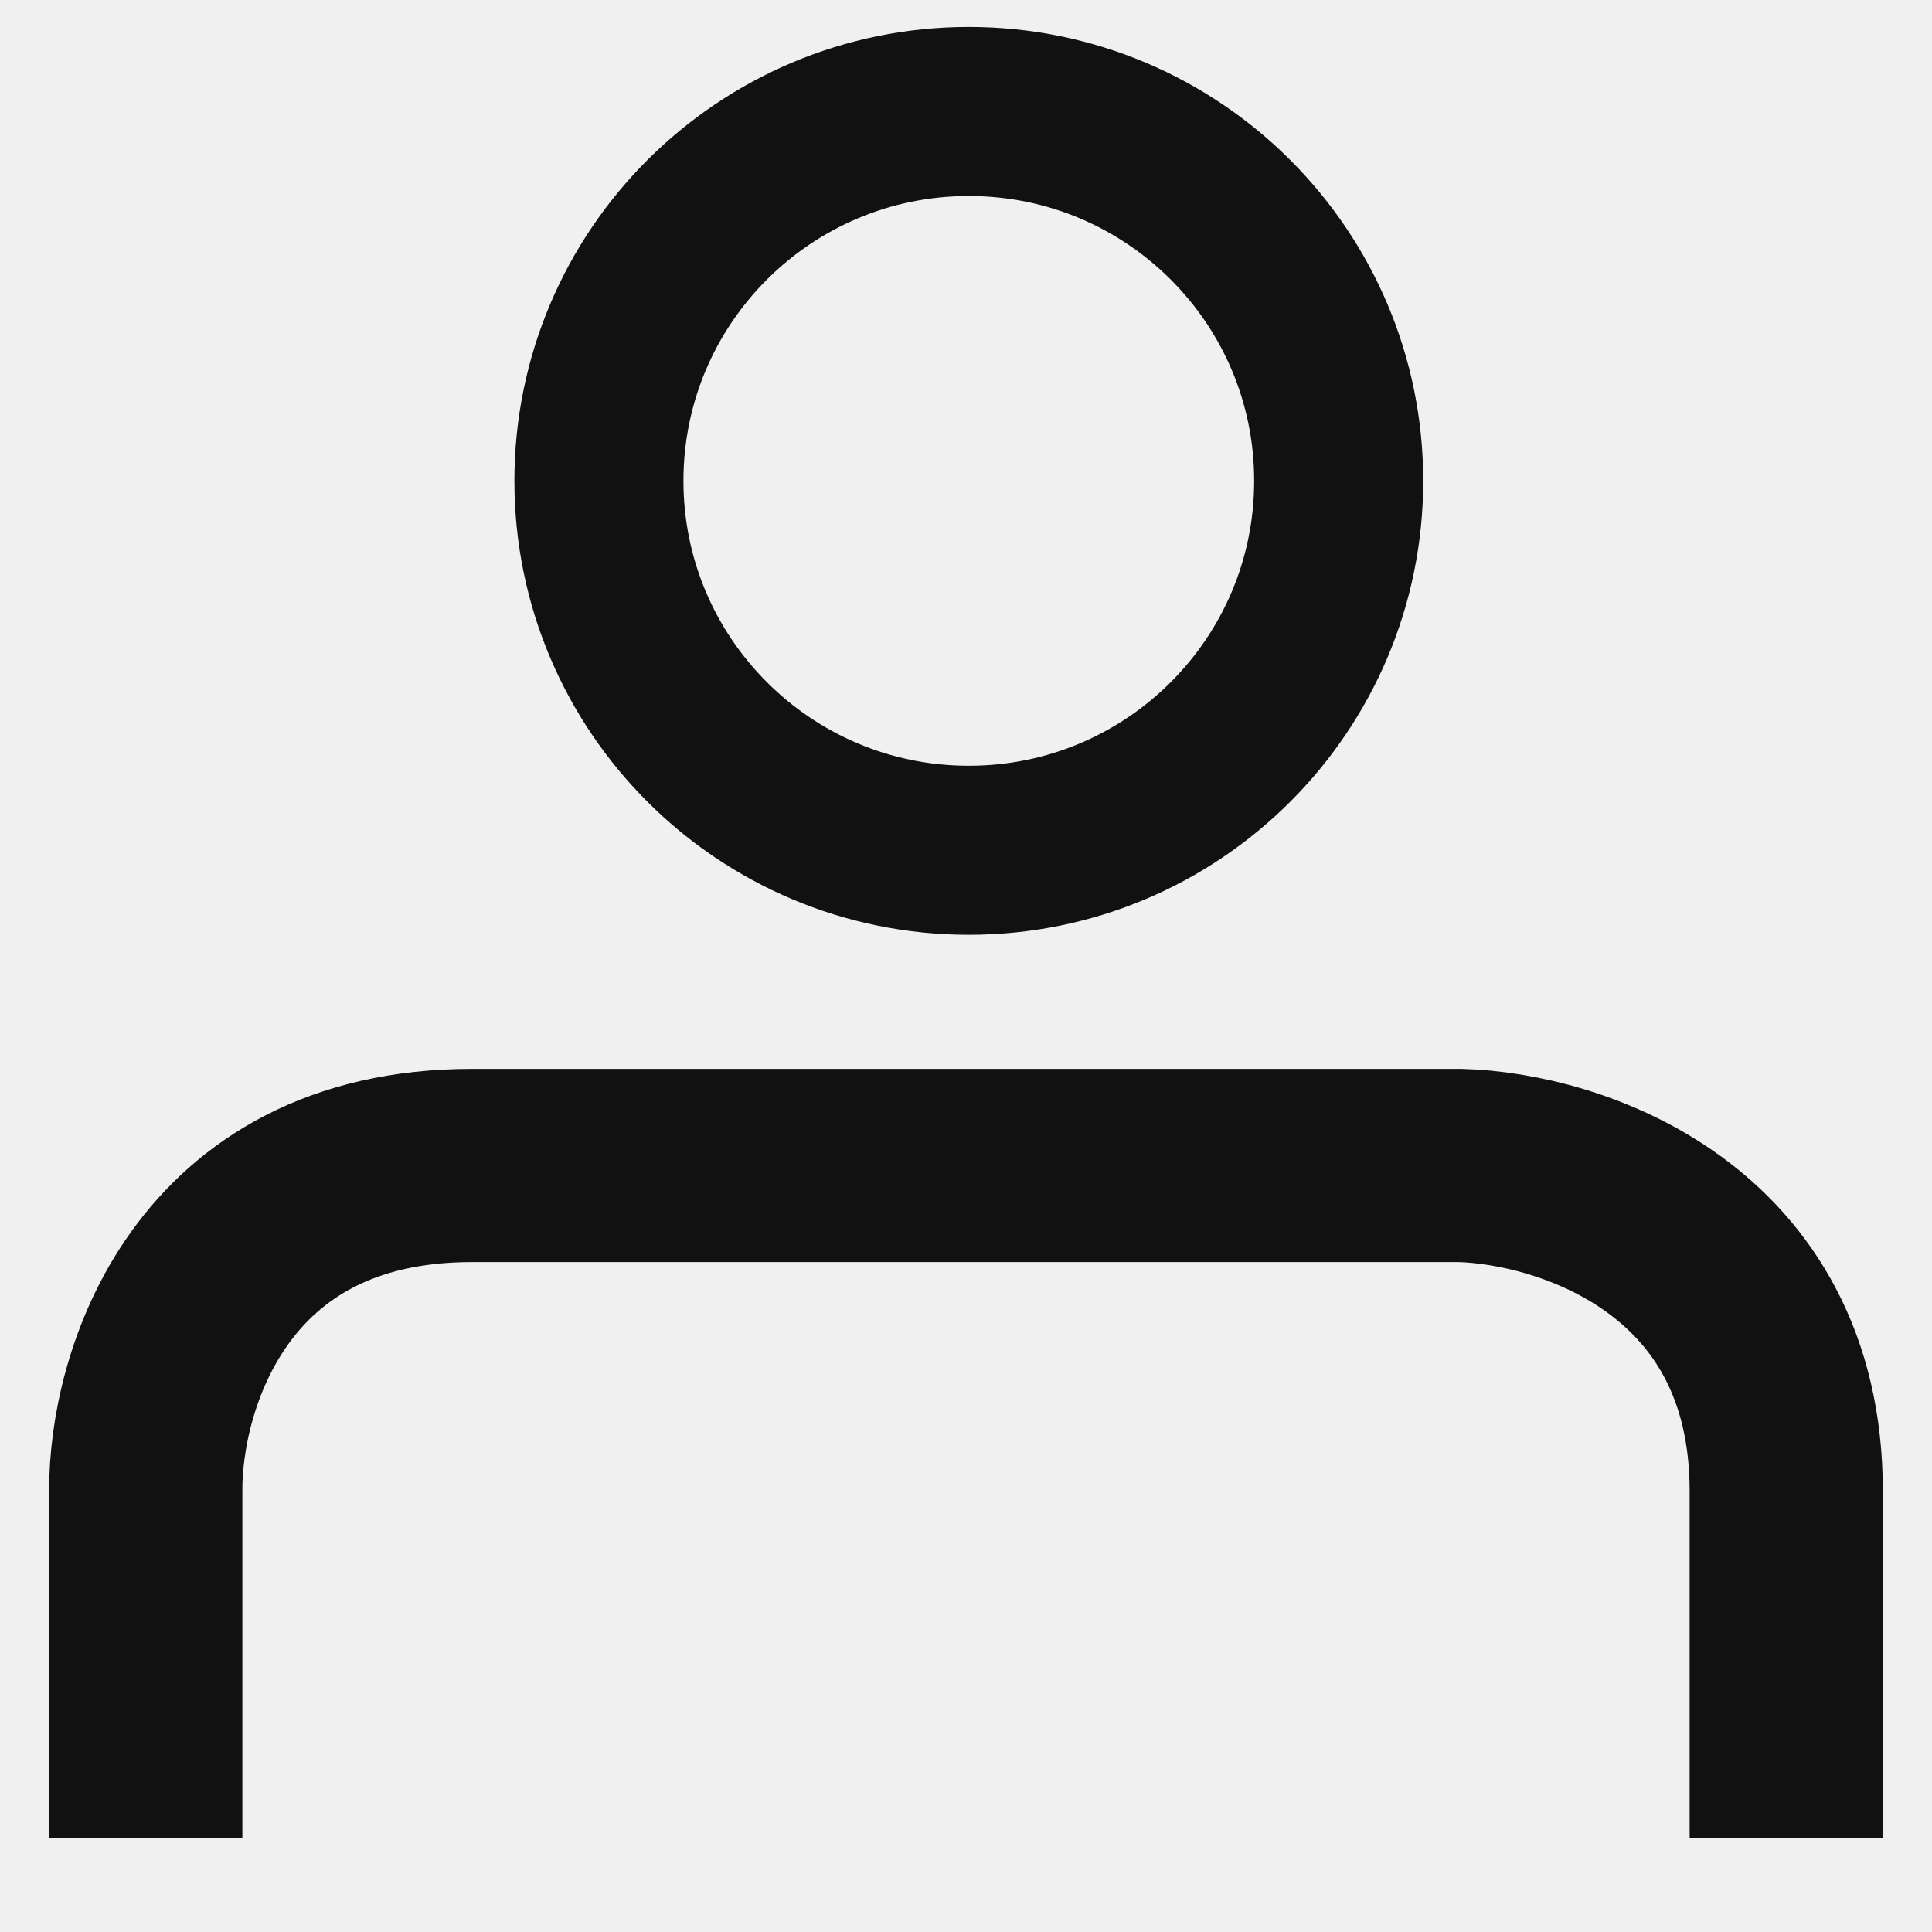
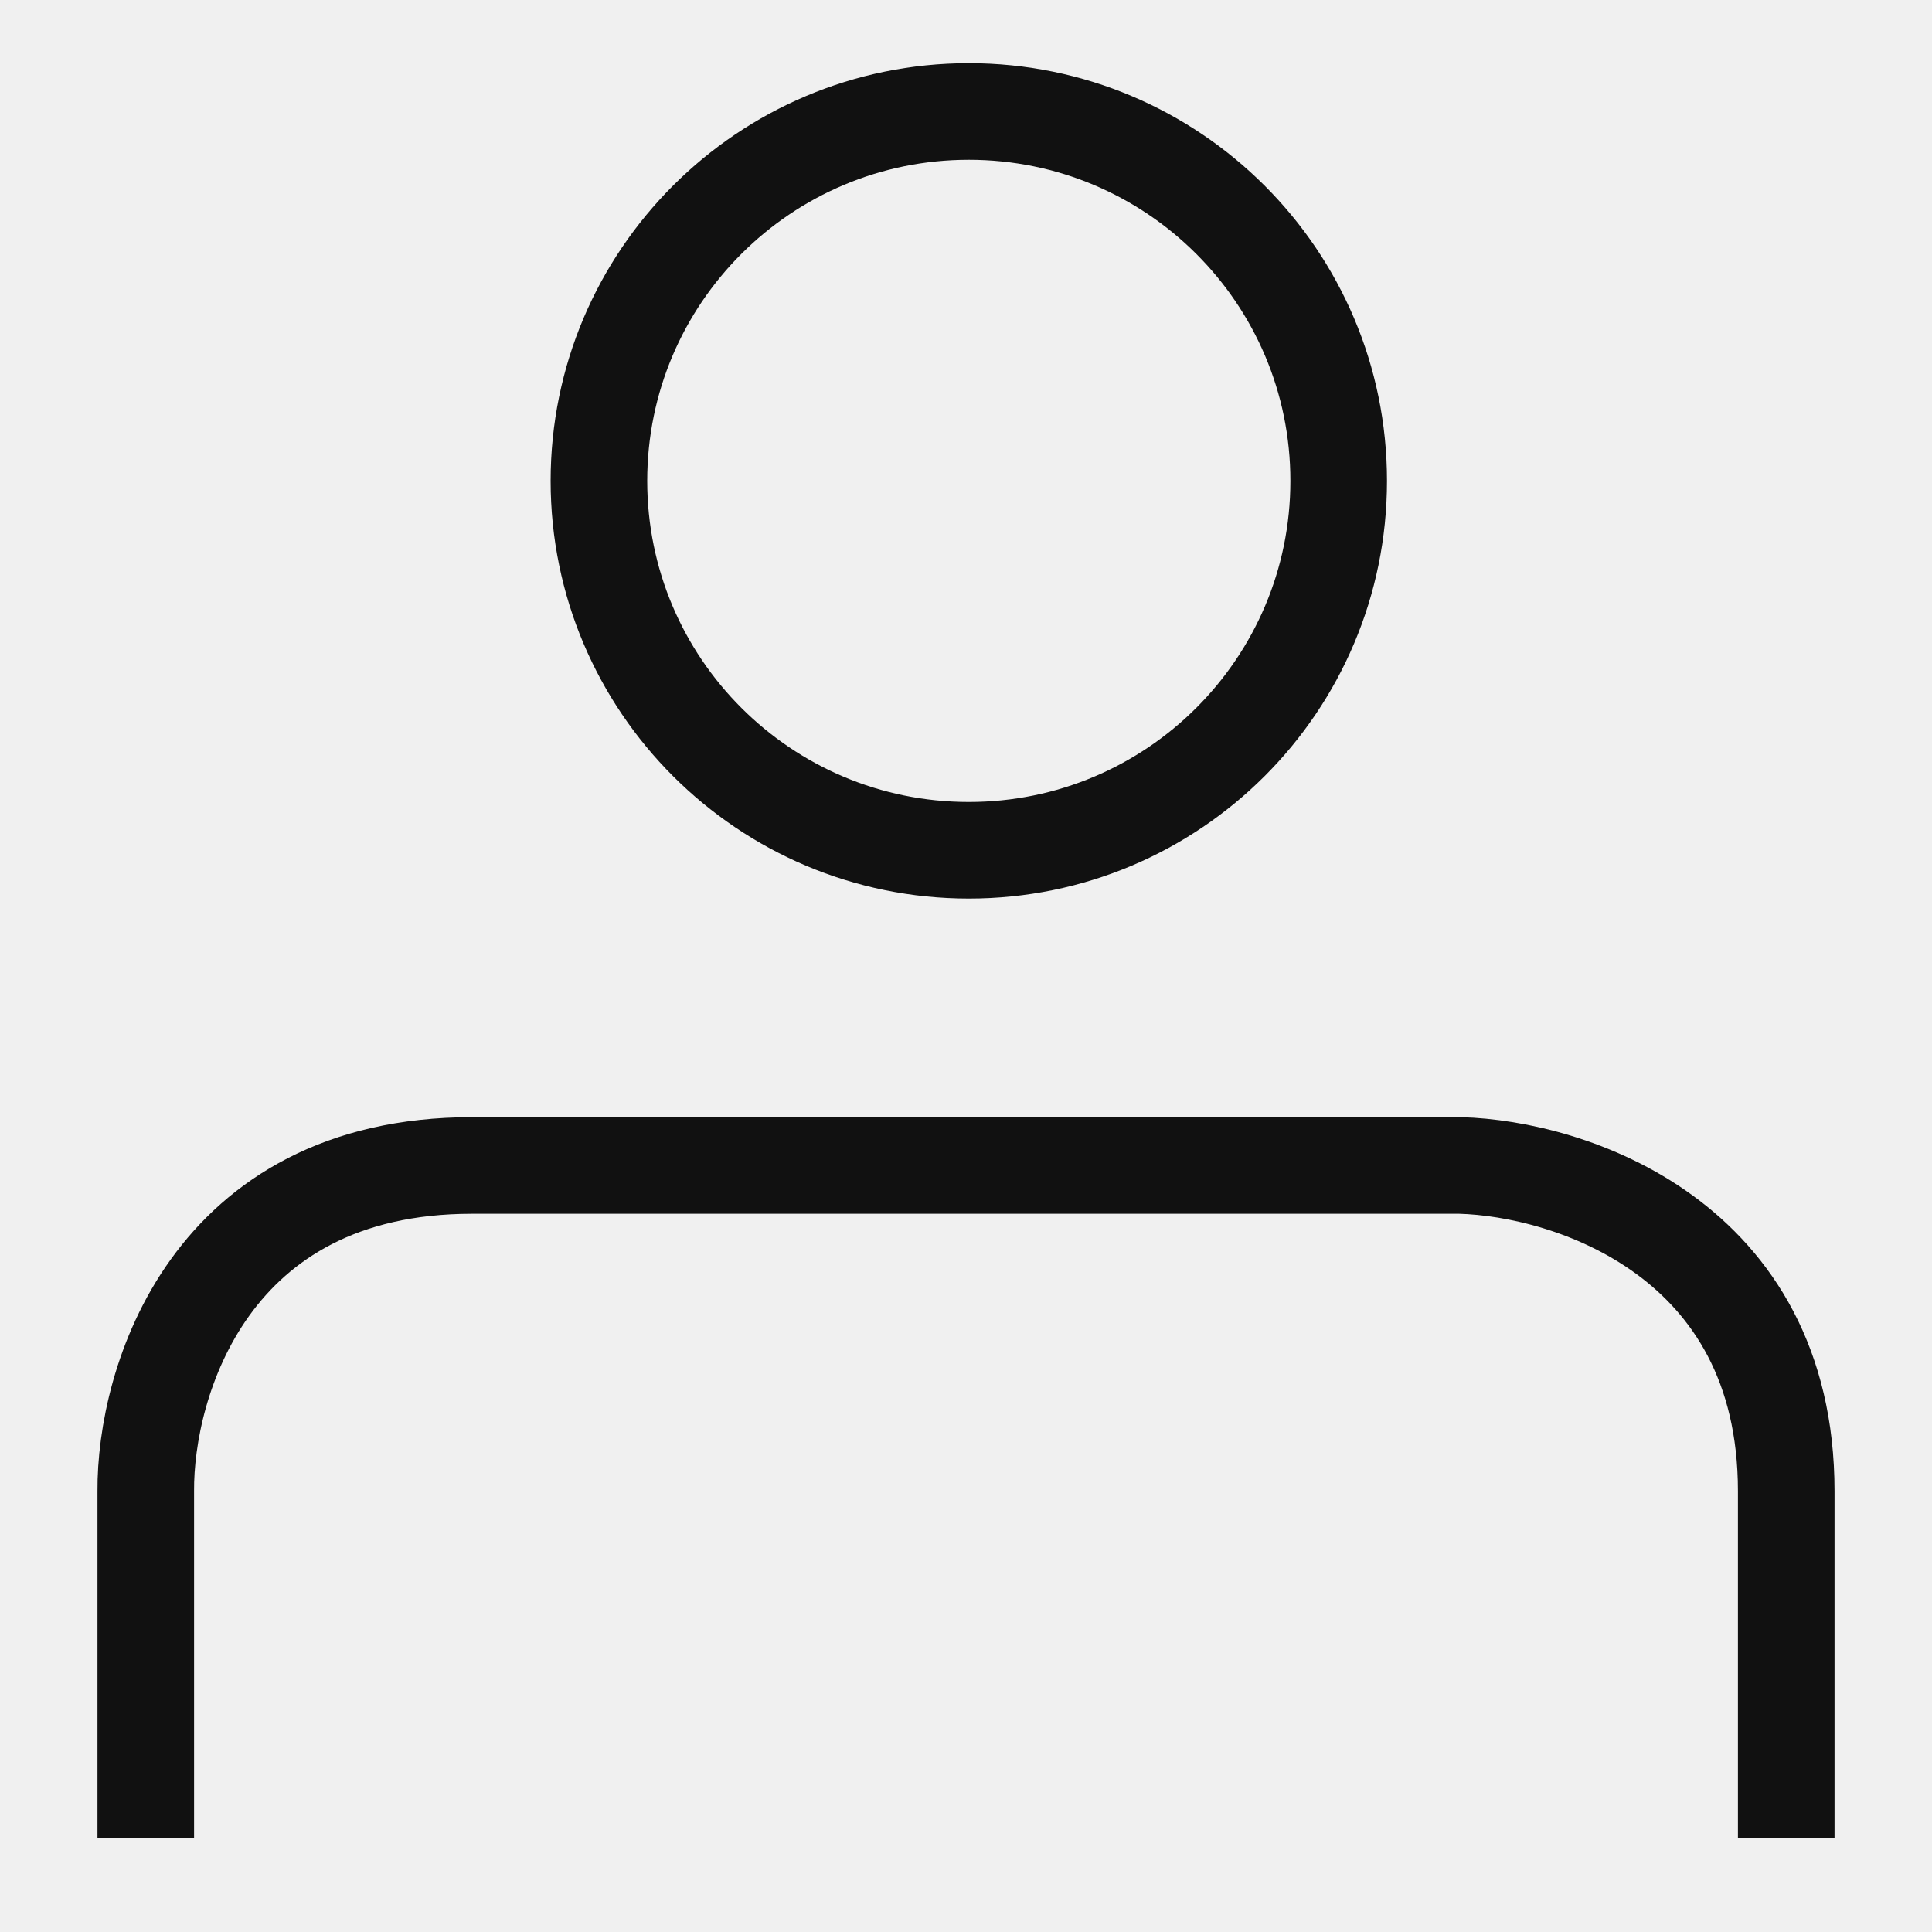
<svg xmlns="http://www.w3.org/2000/svg" width="20" height="20" viewBox="0 0 20 20" fill="none">
  <g clip-path="url(#clip0_63_154)">
-     <path d="M10.029 8.802C12.144 8.802 13.858 7.09 13.858 4.978C13.858 2.866 12.144 1.154 10.029 1.154C7.915 1.154 6.2 2.866 6.2 4.978C6.2 7.09 7.915 8.802 10.029 8.802Z" stroke="#111111" stroke-width="1.75" />
-     <path d="M1.509 19.029V15.436C1.501 14.313 2.164 12.065 4.885 12.065H15.115C16.241 12.095 18.491 12.812 18.491 15.436V19.029" stroke="#111111" stroke-width="2" />
+     <path d="M10.029 8.802C12.144 8.802 13.858 7.09 13.858 4.978C13.858 2.866 12.144 1.154 10.029 1.154C7.915 1.154 6.2 2.866 6.2 4.978C6.2 7.09 7.915 8.802 10.029 8.802Z" stroke="#111111" strokeWidth="1.75" />
+     <path d="M1.509 19.029V15.436C1.501 14.313 2.164 12.065 4.885 12.065H15.115C16.241 12.095 18.491 12.812 18.491 15.436V19.029" stroke="#111111" strokeWidth="2" />
  </g>
  <defs>
    <clipPath id="clip0_63_154">
      <rect width="20" height="19" fill="white" transform="translate(0 0.0290527)" />
    </clipPath>
  </defs>
</svg>
